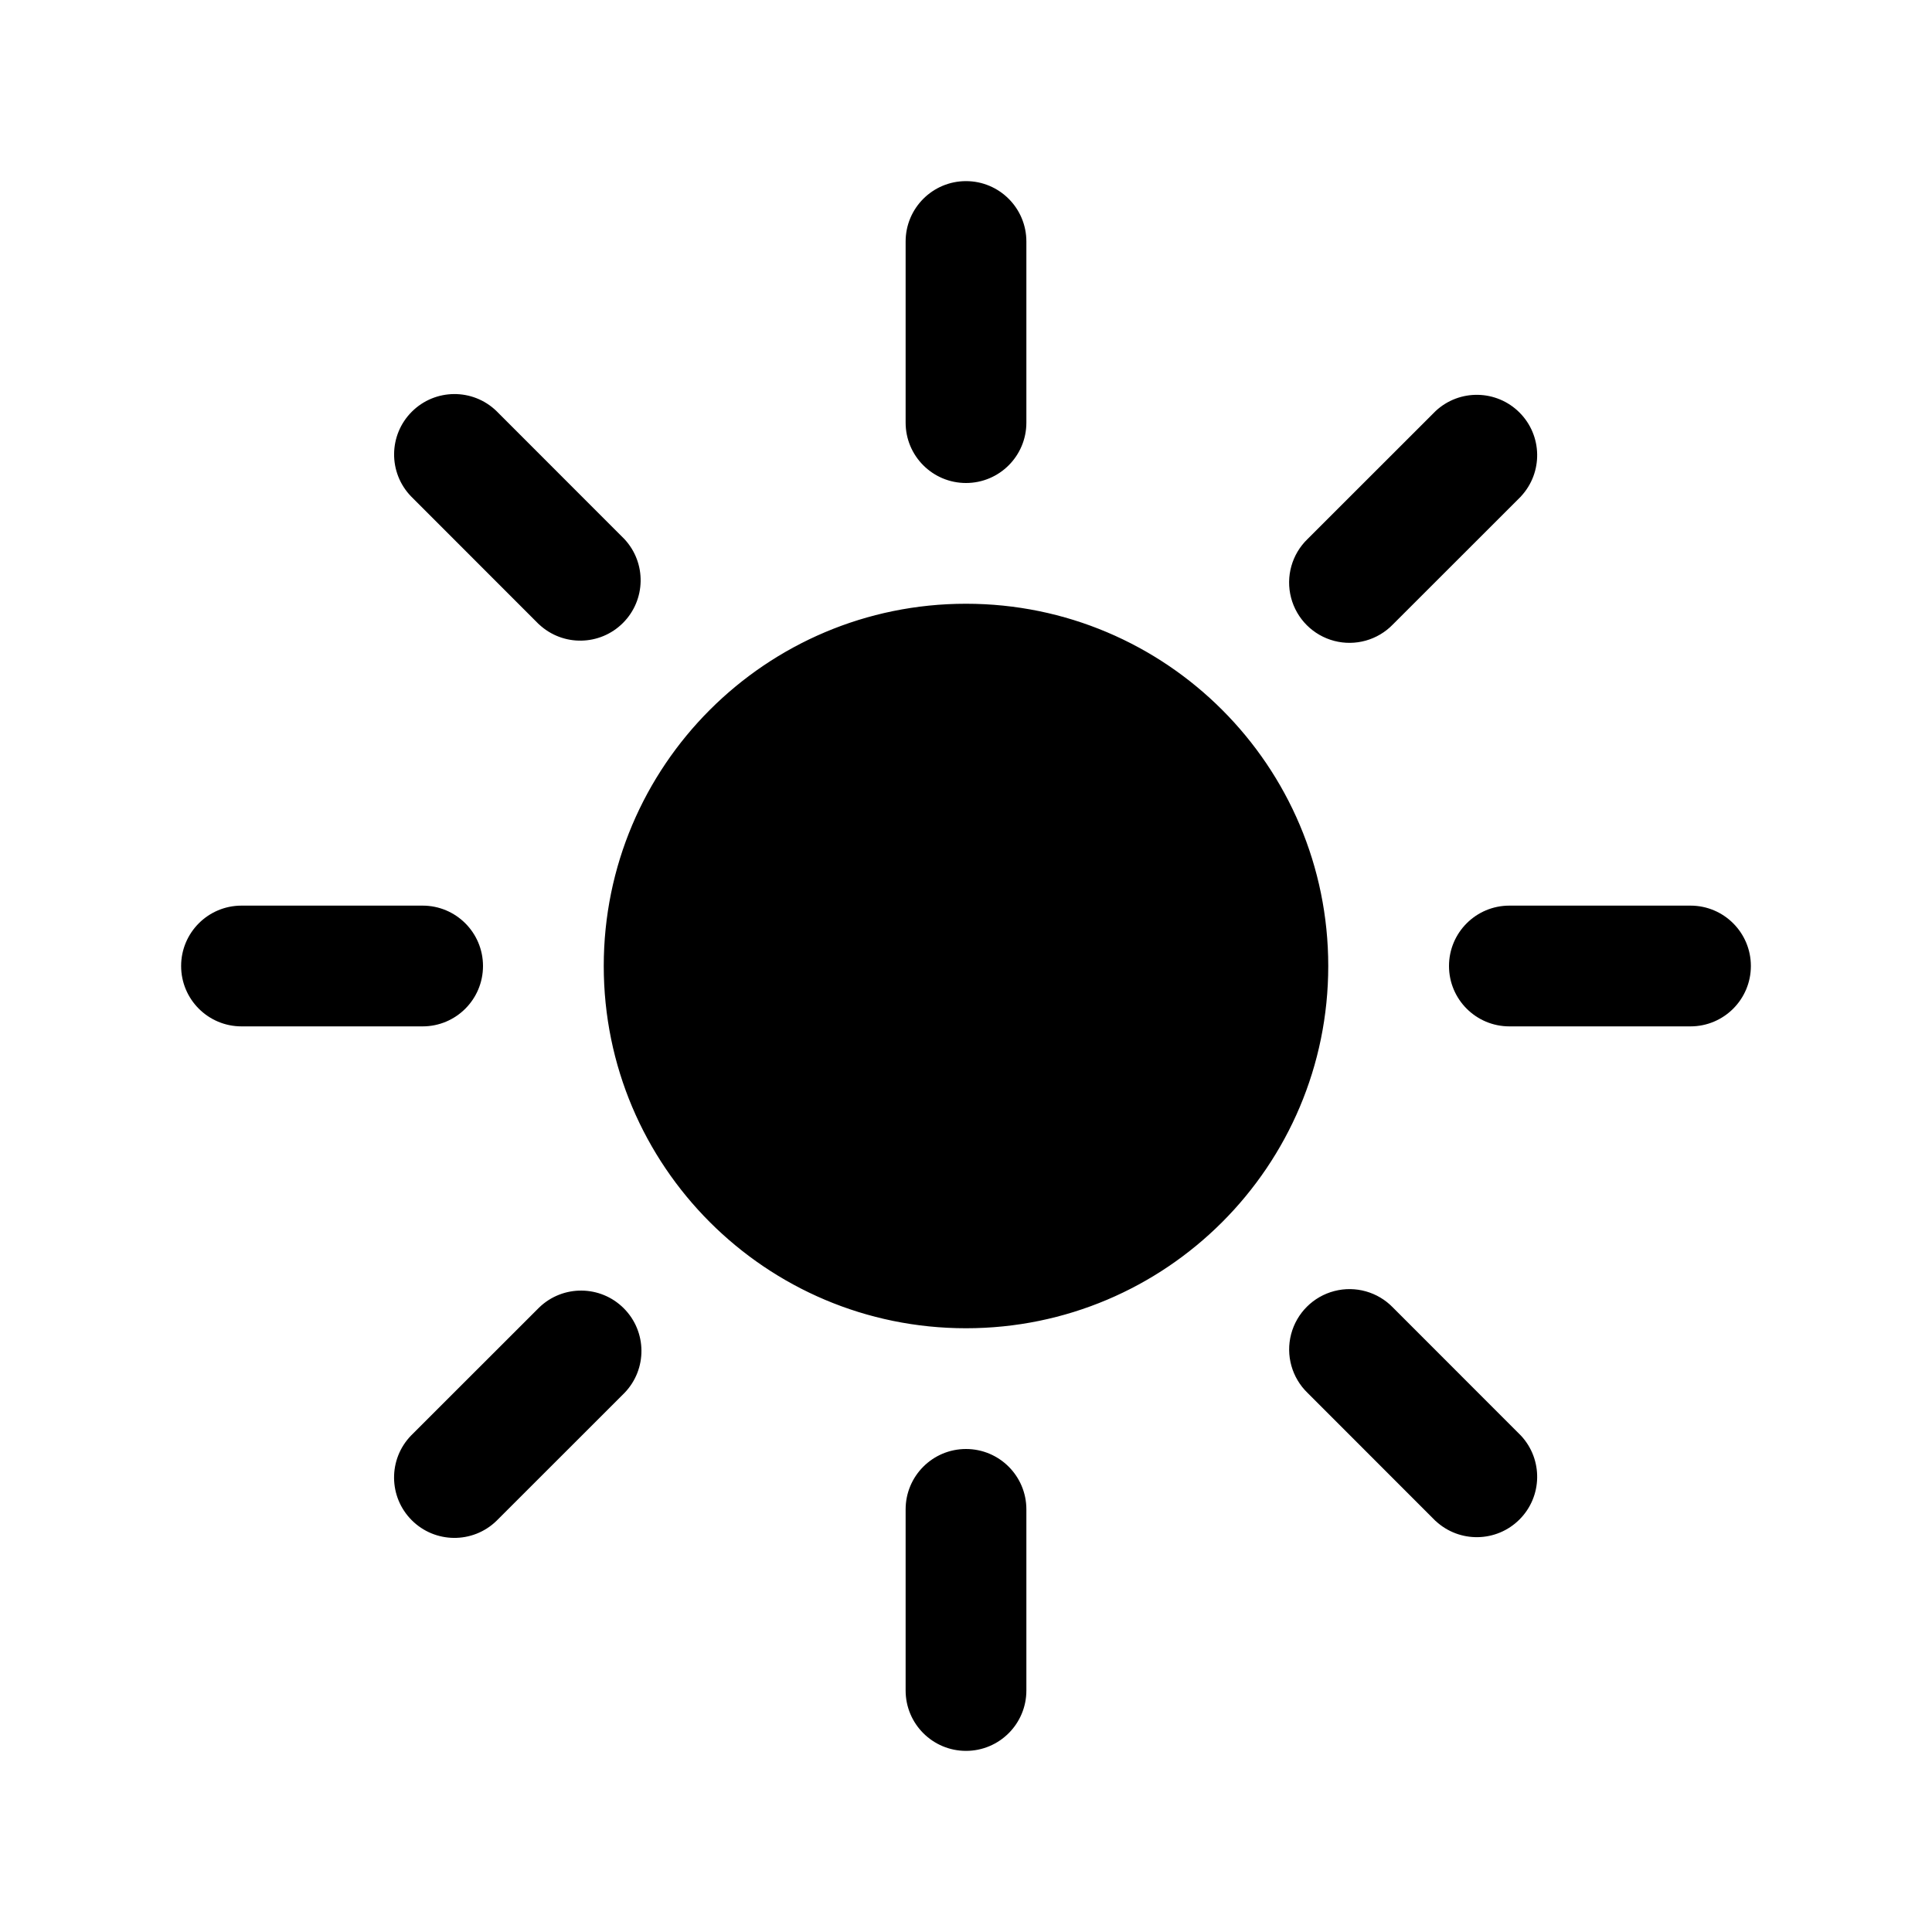
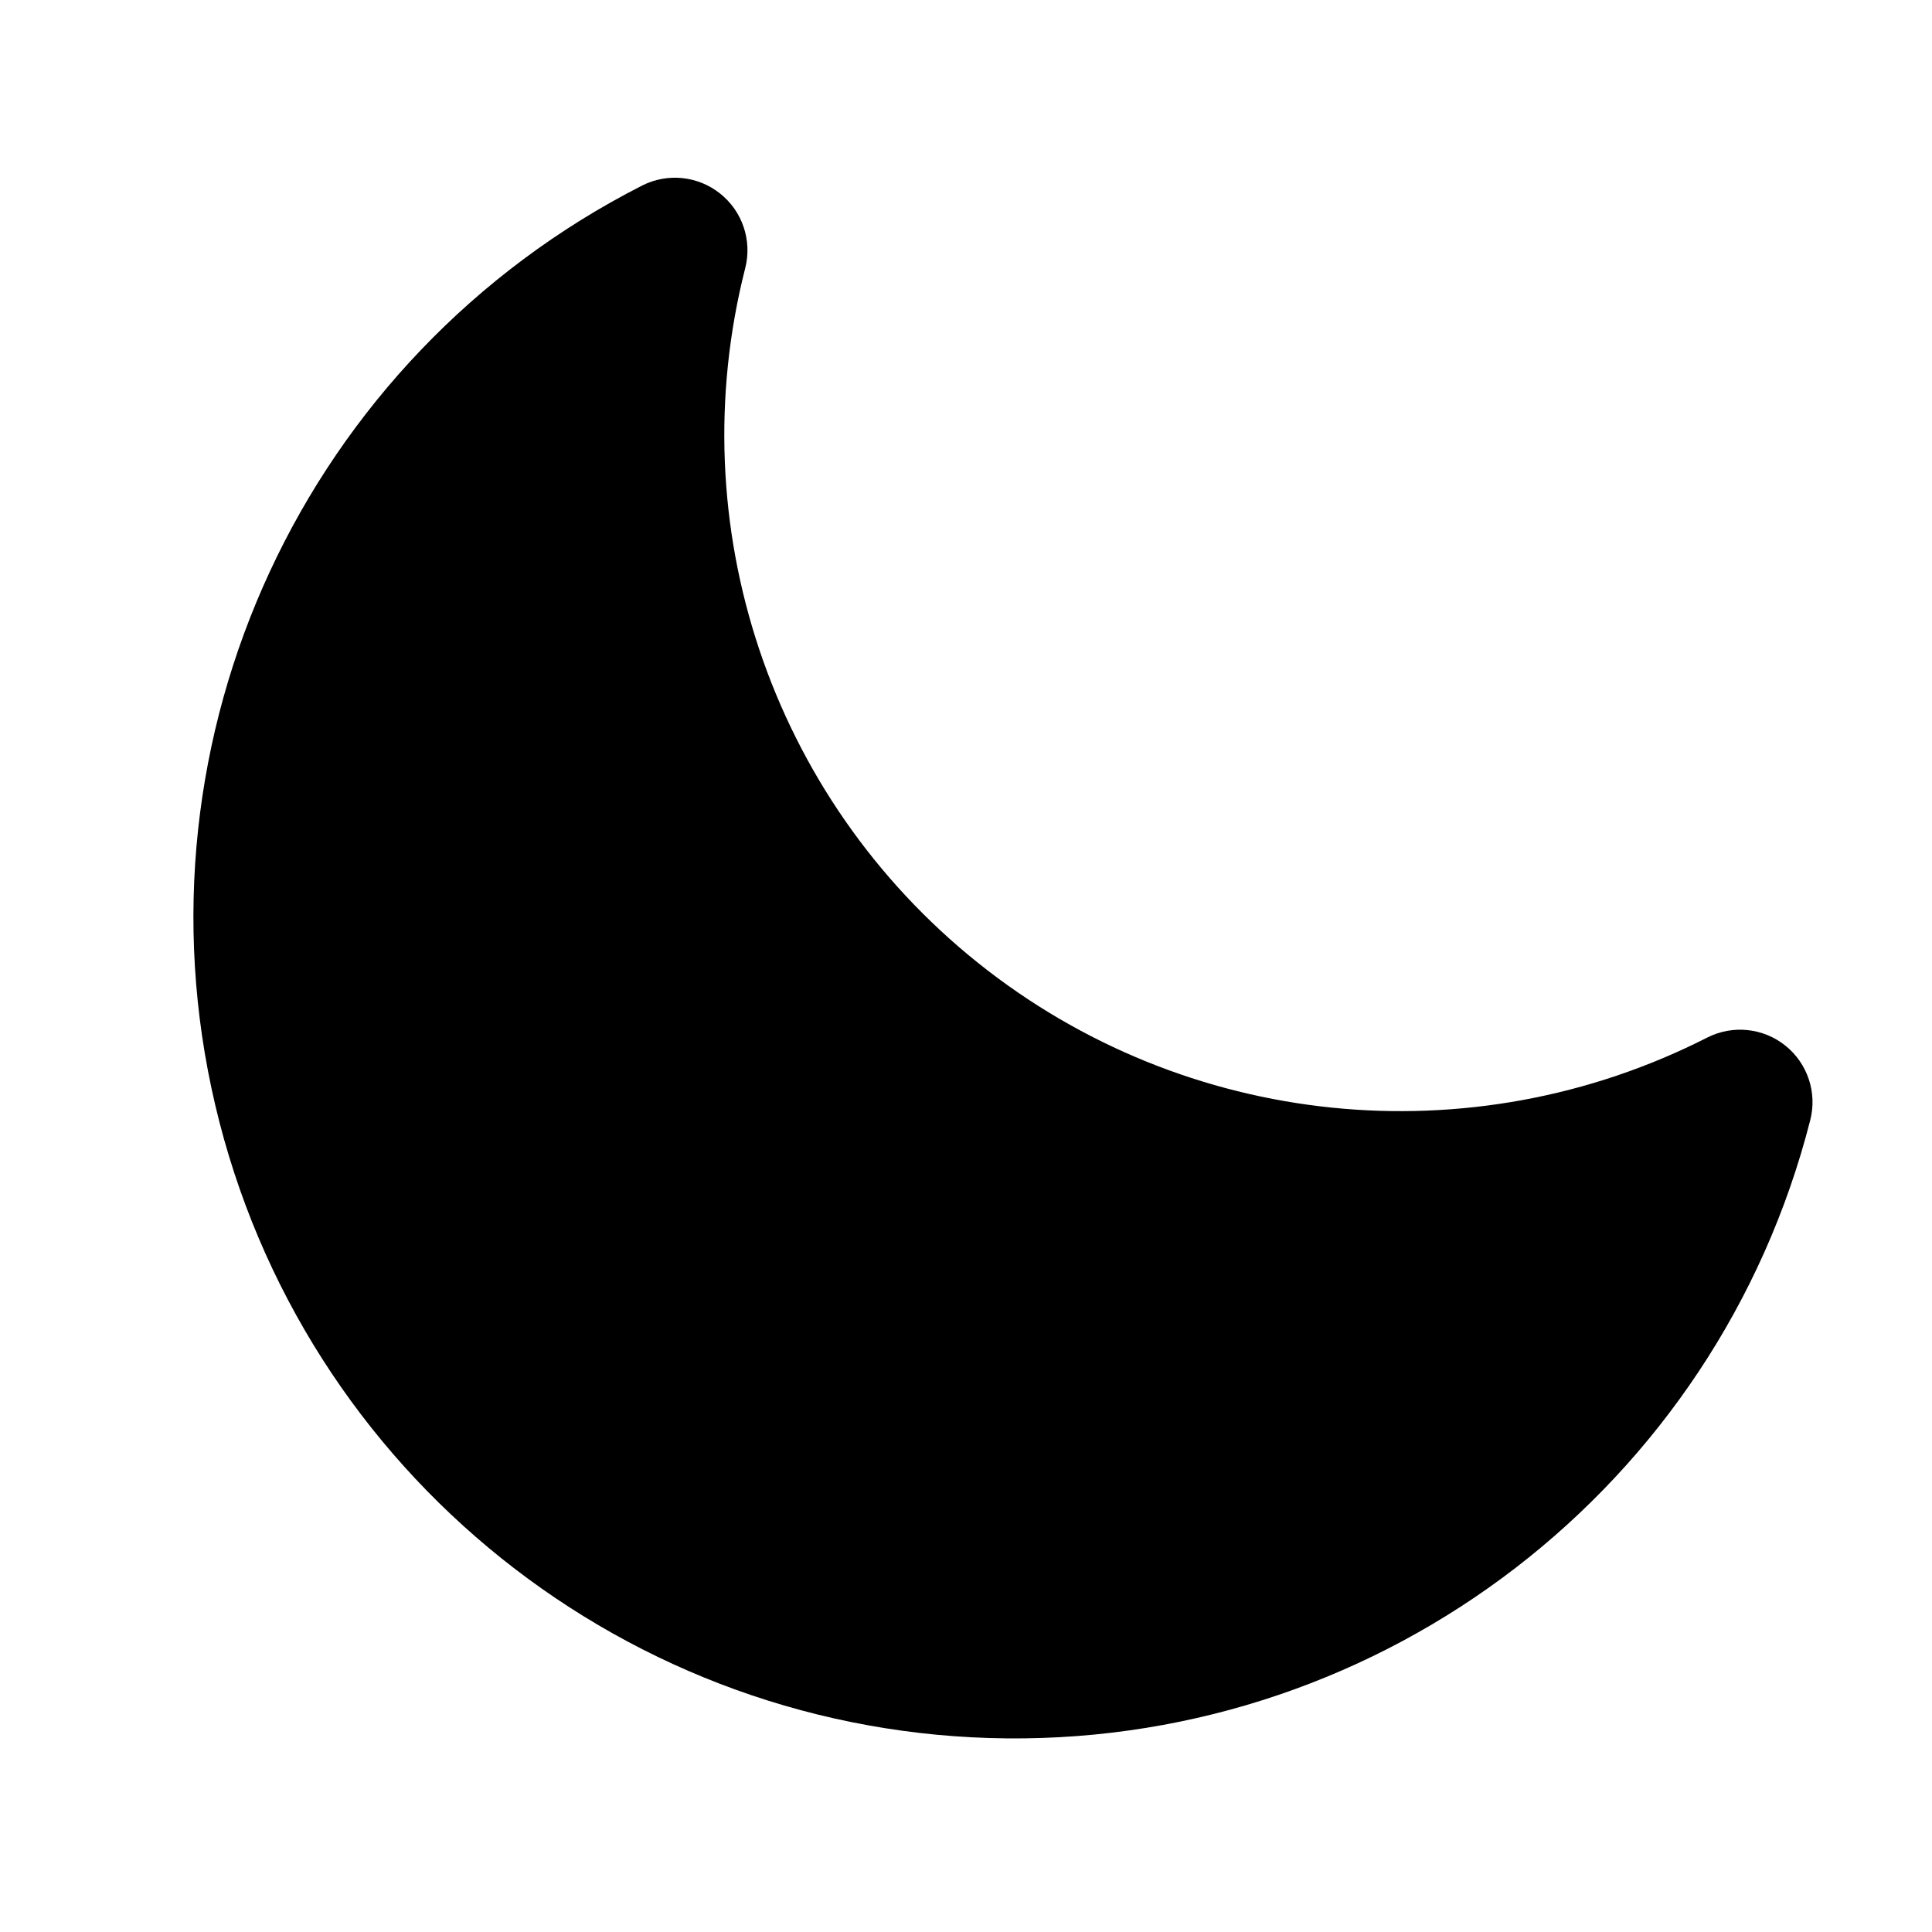
- <svg xmlns="http://www.w3.org/2000/svg" width="24" height="24" viewBox="0 0 24 24" fill="currentColor" class="size-6">
-   <path d="M12 2.25a.75.75 0 0 1 .75.75v2.25a.75.75 0 0 1-1.5 0V3a.75.75 0 0 1 .75-.75ZM7.5 12a4.5 4.5 0 1 1 9 0 4.5 4.5 0 0 1-9 0ZM18.894 6.166a.75.75 0 0 0-1.06-1.06l-1.591 1.59a.75.75 0 1 0 1.06 1.061l1.591-1.59ZM21.75 12a.75.75 0 0 1-.75.75h-2.25a.75.75 0 0 1 0-1.5H21a.75.75 0 0 1 .75.75ZM17.834 18.894a.75.75 0 0 0 1.06-1.06l-1.59-1.591a.75.75 0 1 0-1.061 1.06l1.59 1.591ZM12 18a.75.75 0 0 1 .75.75V21a.75.75 0 0 1-1.5 0v-2.25A.75.75 0 0 1 12 18ZM7.758 17.303a.75.75 0 0 0-1.061-1.06l-1.591 1.59a.75.75 0 0 0 1.06 1.061l1.591-1.59ZM6 12a.75.75 0 0 1-.75.75H3a.75.75 0 0 1 0-1.5h2.25A.75.75 0 0 1 6 12ZM6.697 7.757a.75.75 0 0 0 1.06-1.06l-1.59-1.591a.75.75 0 0 0-1.061 1.06l1.59 1.591Z" />
+ <svg xmlns="http://www.w3.org/2000/svg" width="24" height="24" viewBox="0 0 20 20" fill="currentColor" class="size-5">
+   <path fill-rule="evenodd" d="M7.455 2.004a.75.75 0 0 1 .26.77 7 7 0 0 0 9.958 7.967.75.75 0 0 1 1.067.853A8.5 8.5 0 1 1 6.647 1.921a.75.75 0 0 1 .808.083Z" clip-rule="evenodd" />
</svg>
